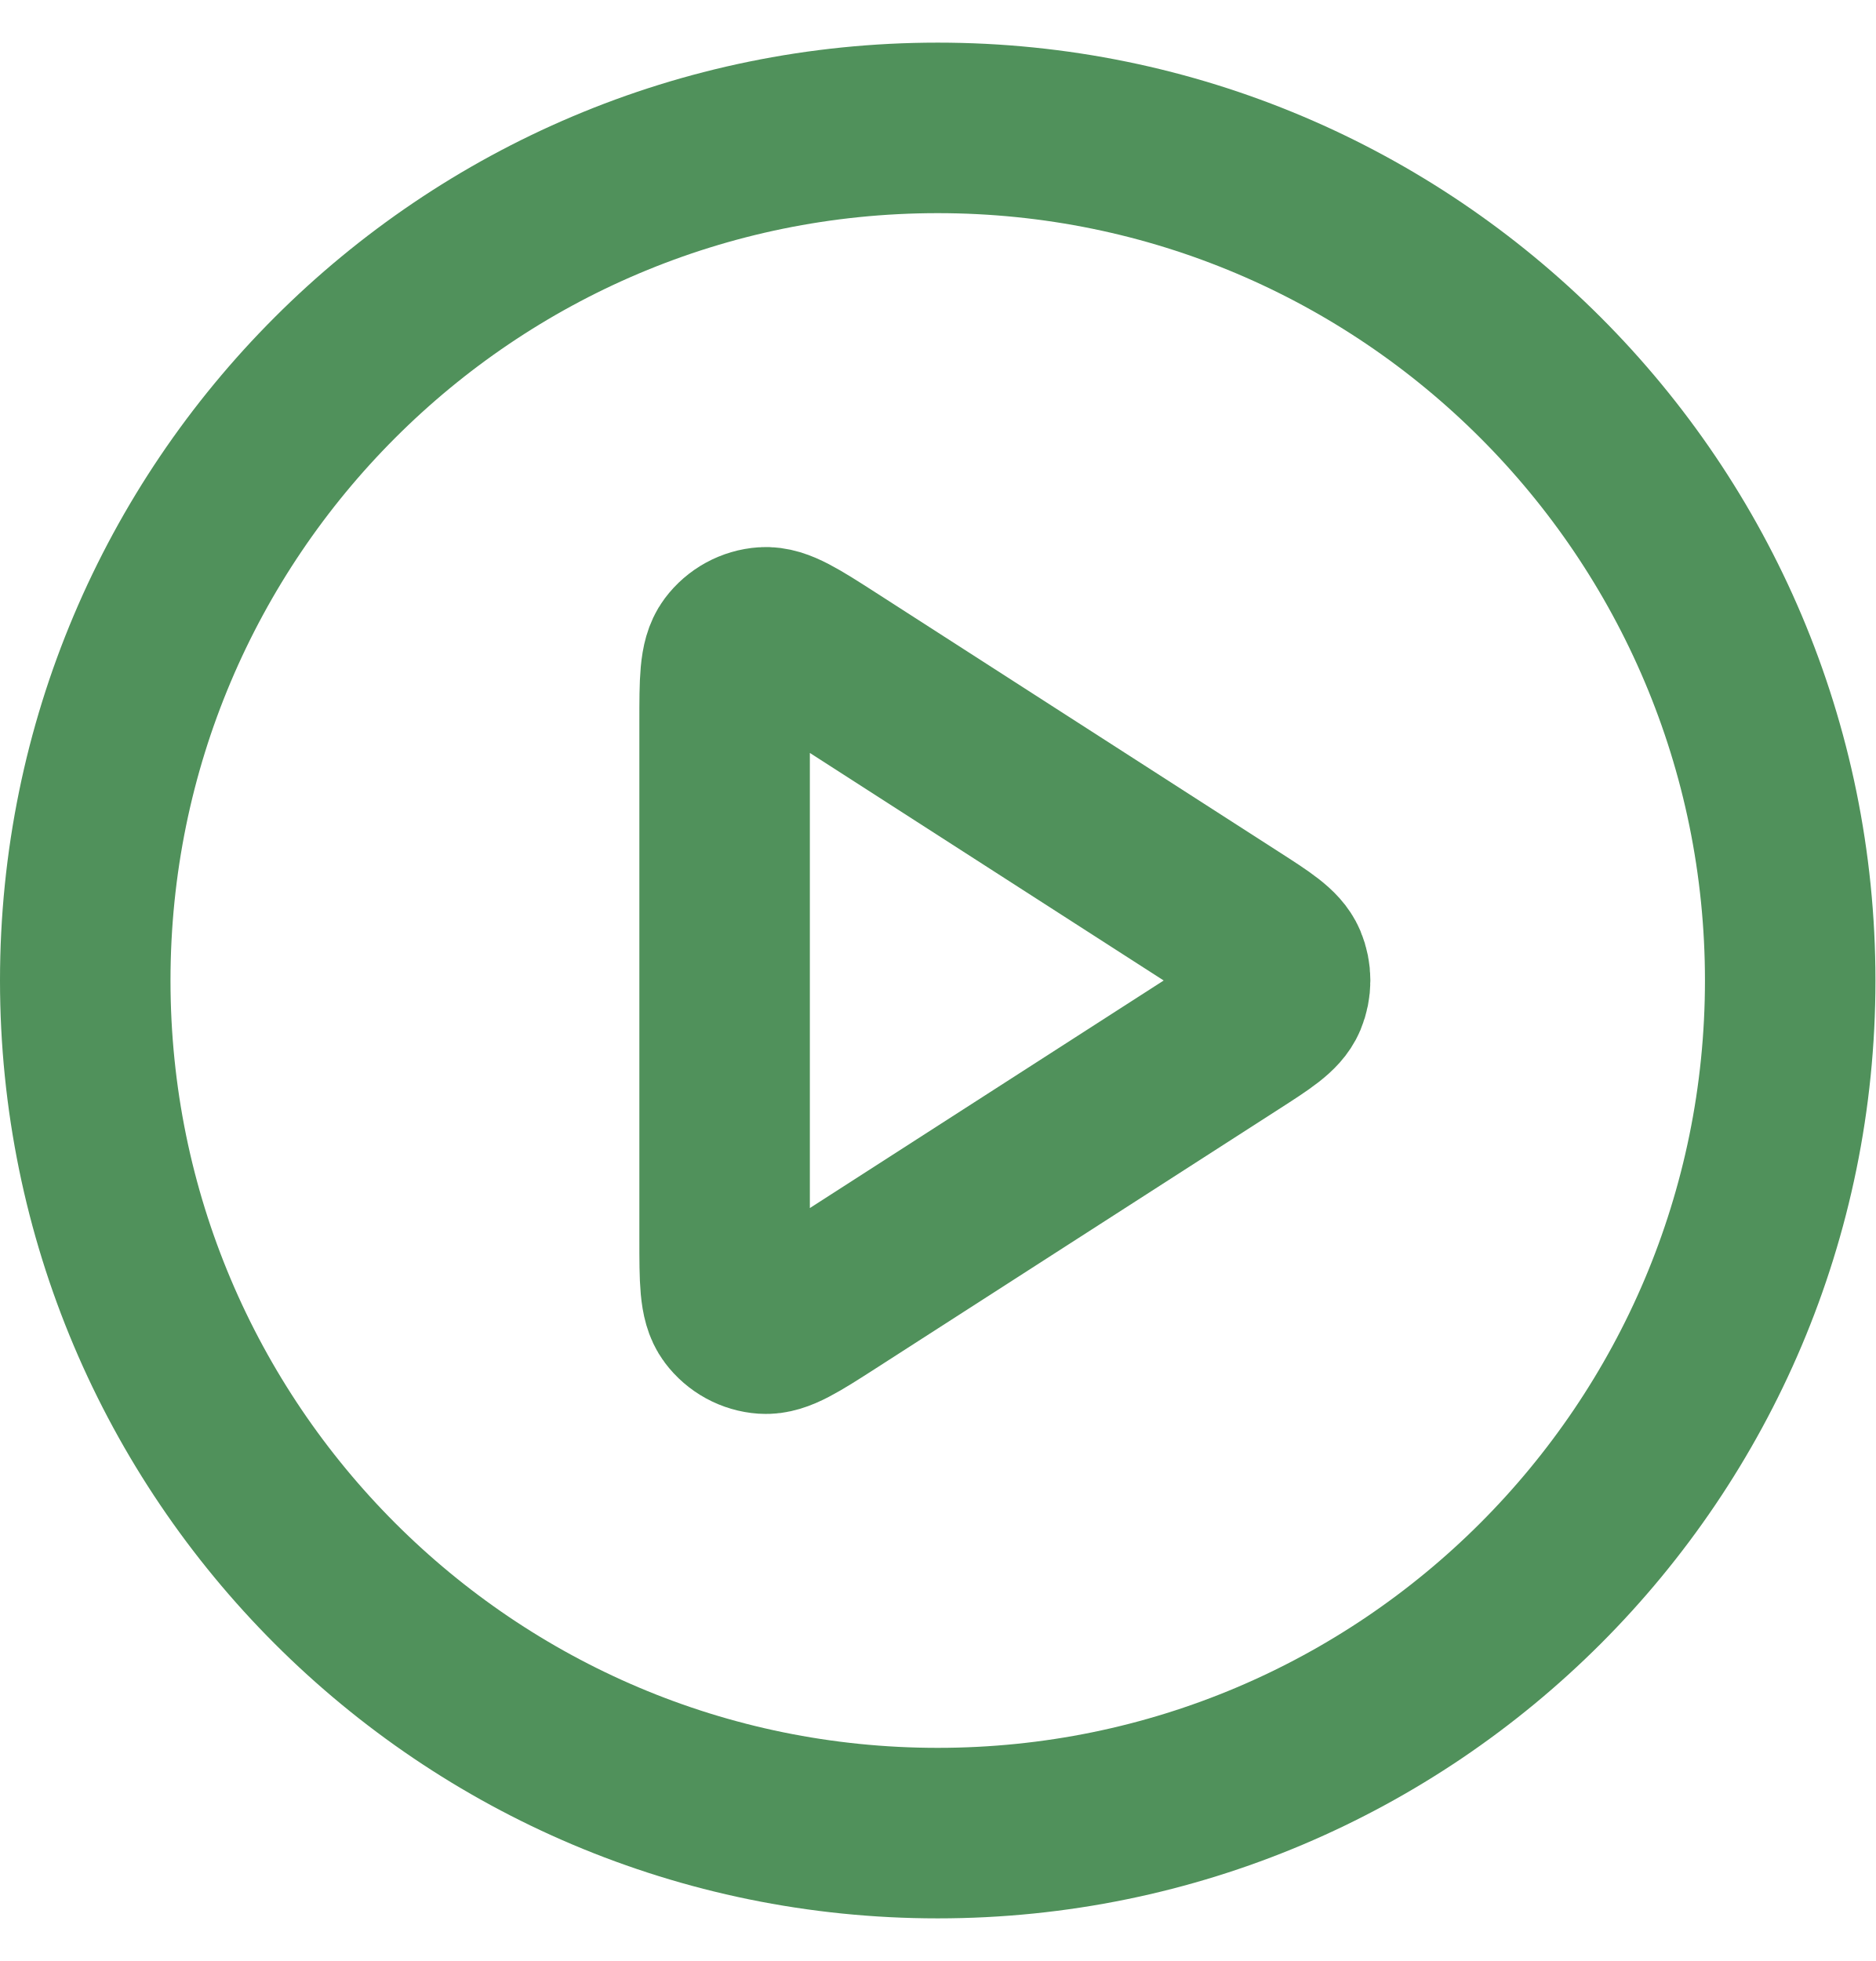
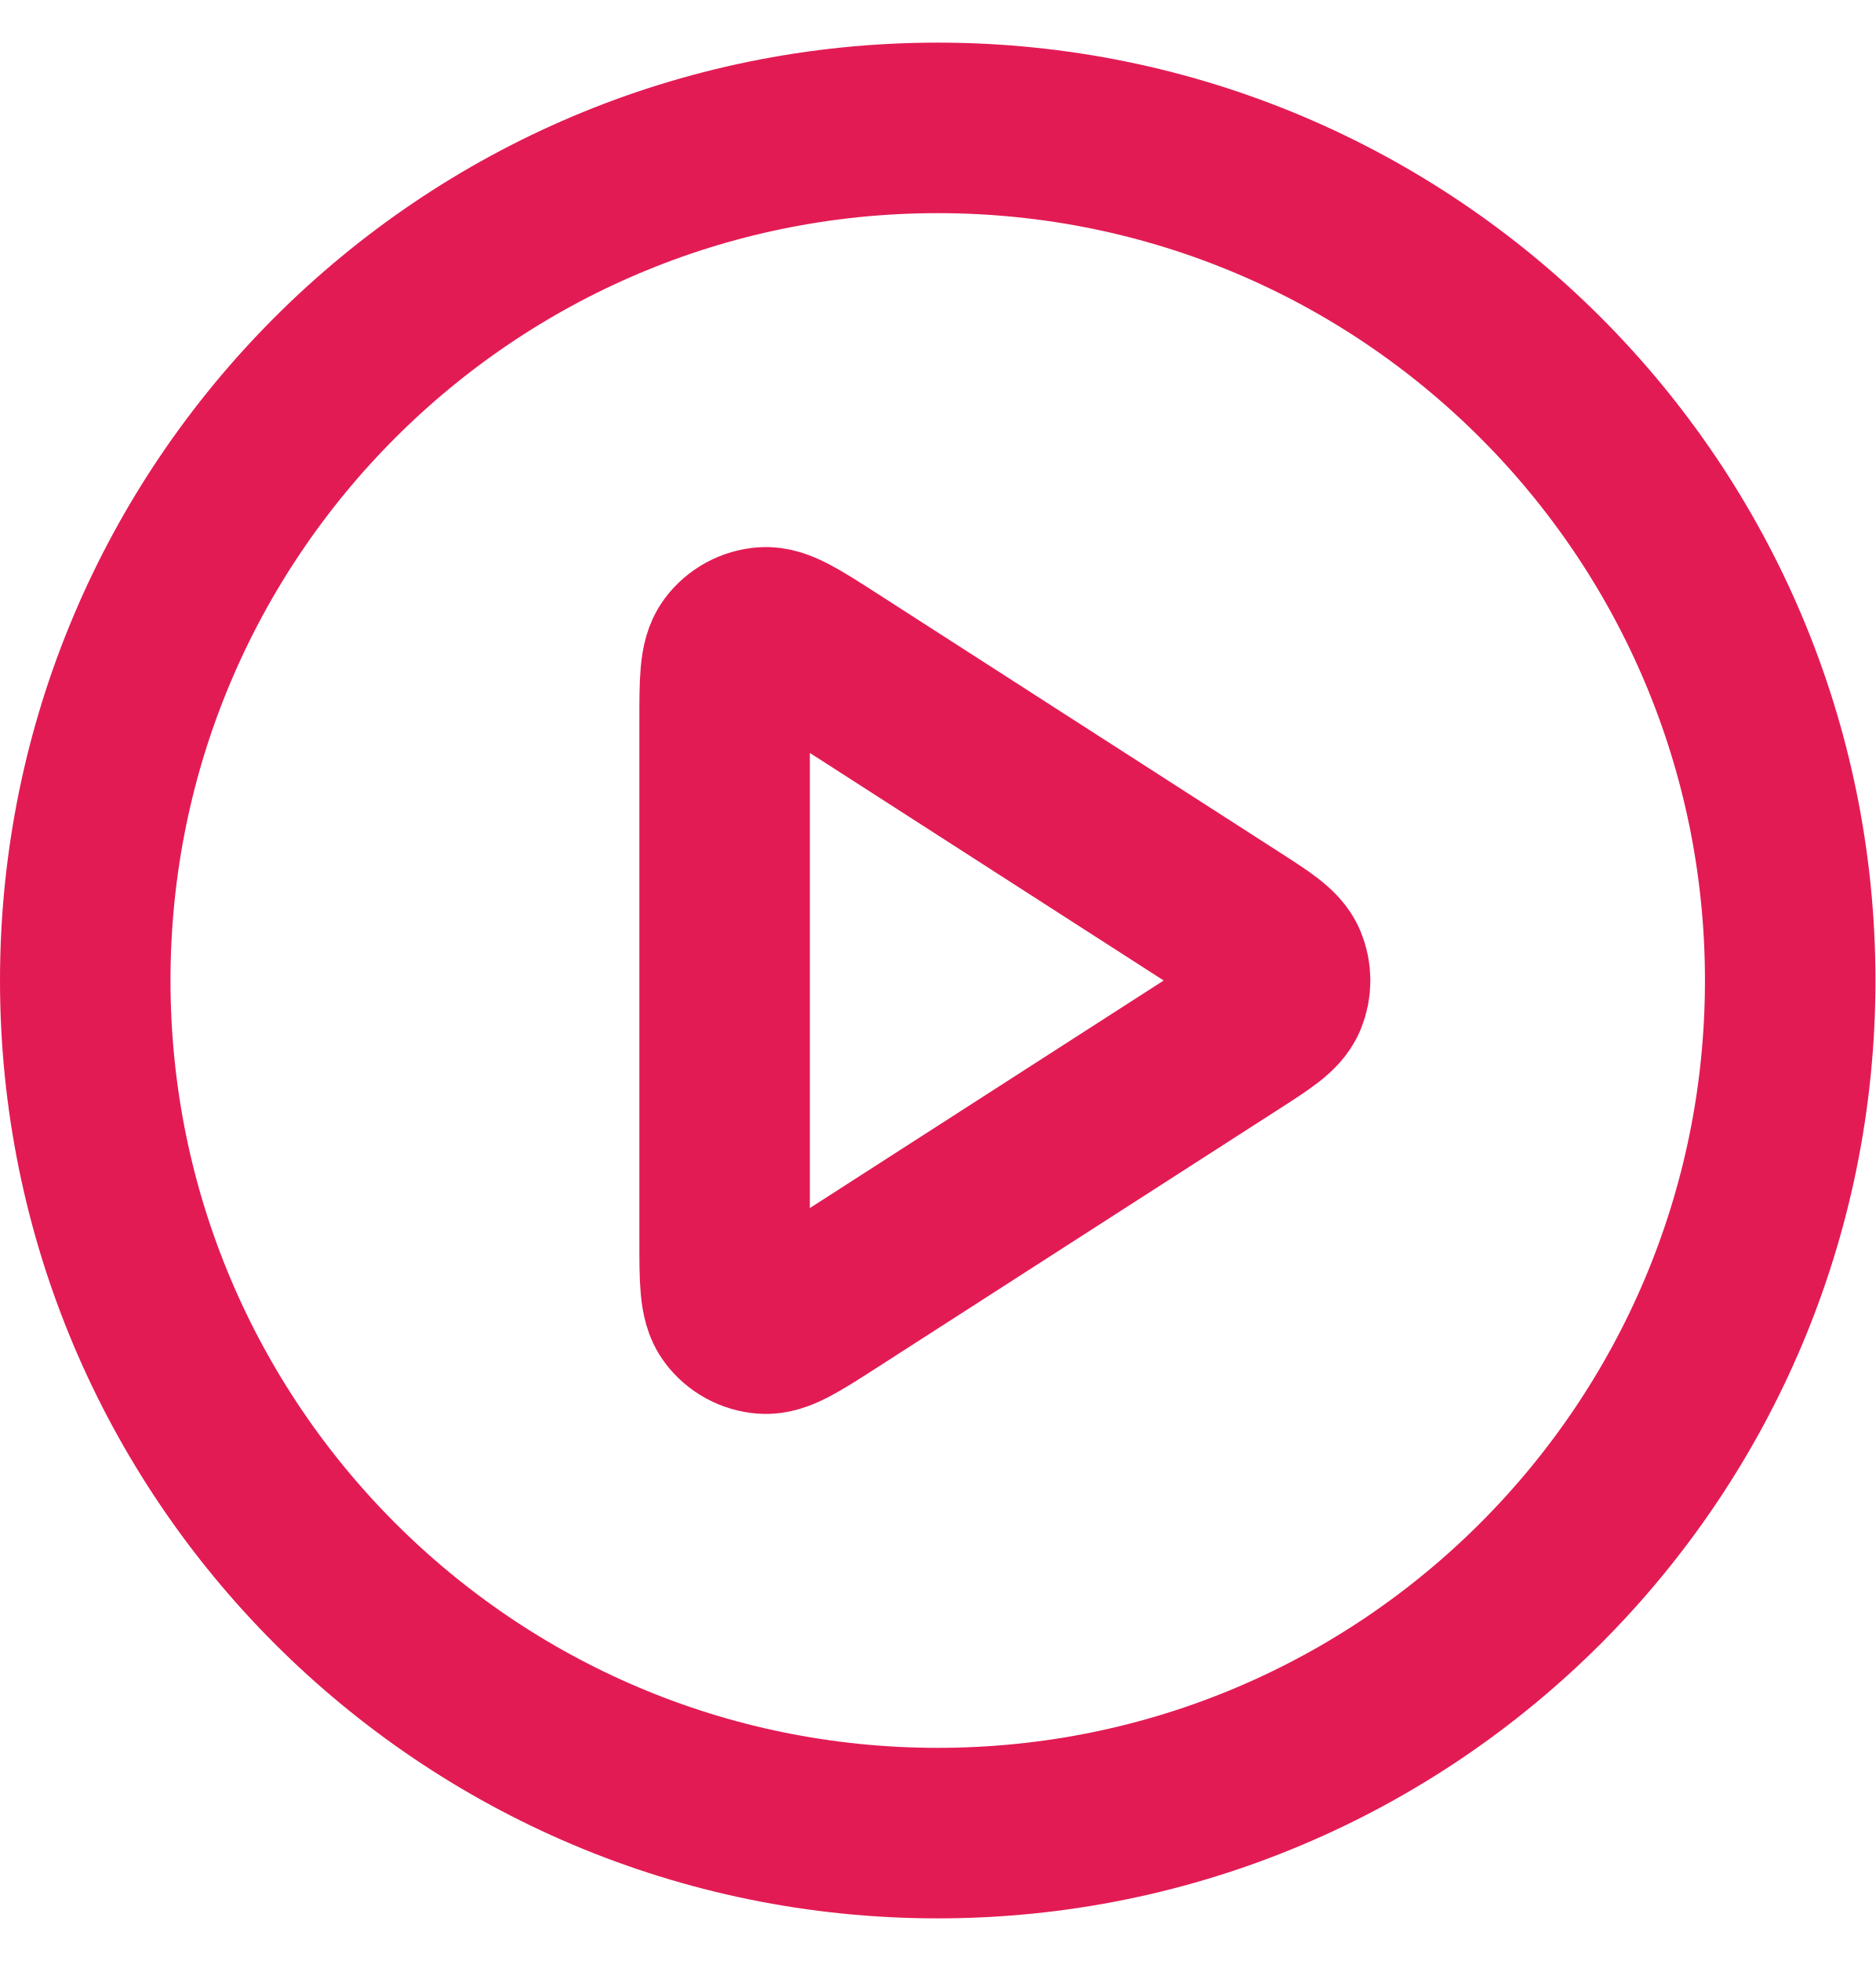
<svg xmlns="http://www.w3.org/2000/svg" width="22" height="23" viewBox="0 0 22 23" fill="none">
-   <path d="M11 21.5C16.523 21.5 21 17.023 21 11.5C21 5.977 16.523 1.5 11 1.5C5.477 1.5 1 5.977 1 11.5C1 17.023 5.477 21.5 11 21.5Z" stroke="#50915B" stroke-width="2" stroke-linecap="round" stroke-linejoin="round" />
-   <path d="M8.5 8.465C8.5 7.988 8.5 7.749 8.6 7.616C8.687 7.5 8.82 7.427 8.964 7.417C9.13 7.405 9.331 7.534 9.733 7.792L14.453 10.827C14.802 11.051 14.976 11.163 15.036 11.305C15.088 11.43 15.088 11.57 15.036 11.695C14.976 11.837 14.802 11.949 14.453 12.173L9.733 15.208C9.331 15.466 9.13 15.595 8.964 15.583C8.82 15.573 8.687 15.5 8.6 15.384C8.5 15.251 8.5 15.012 8.5 14.535V8.465Z" stroke="#50915B" stroke-width="2" stroke-linecap="round" stroke-linejoin="round" />
+   <path d="M11 21.5C16.523 21.5 21 17.023 21 11.5C21 5.977 16.523 1.5 11 1.5C5.477 1.5 1 5.977 1 11.5C1 17.023 5.477 21.5 11 21.5Z" stroke="#E31B54" stroke-width="2" stroke-linecap="round" stroke-linejoin="round" />
+   <path d="M8.5 8.465C8.5 7.988 8.5 7.749 8.6 7.616C8.687 7.5 8.82 7.427 8.964 7.417C9.13 7.405 9.331 7.534 9.733 7.792L14.453 10.827C14.802 11.051 14.976 11.163 15.036 11.305C15.088 11.43 15.088 11.57 15.036 11.695C14.976 11.837 14.802 11.949 14.453 12.173L9.733 15.208C9.331 15.466 9.13 15.595 8.964 15.583C8.82 15.573 8.687 15.5 8.6 15.384C8.5 15.251 8.5 15.012 8.5 14.535V8.465Z" stroke="#E31B54" stroke-width="2" stroke-linecap="round" stroke-linejoin="round" />
</svg>
